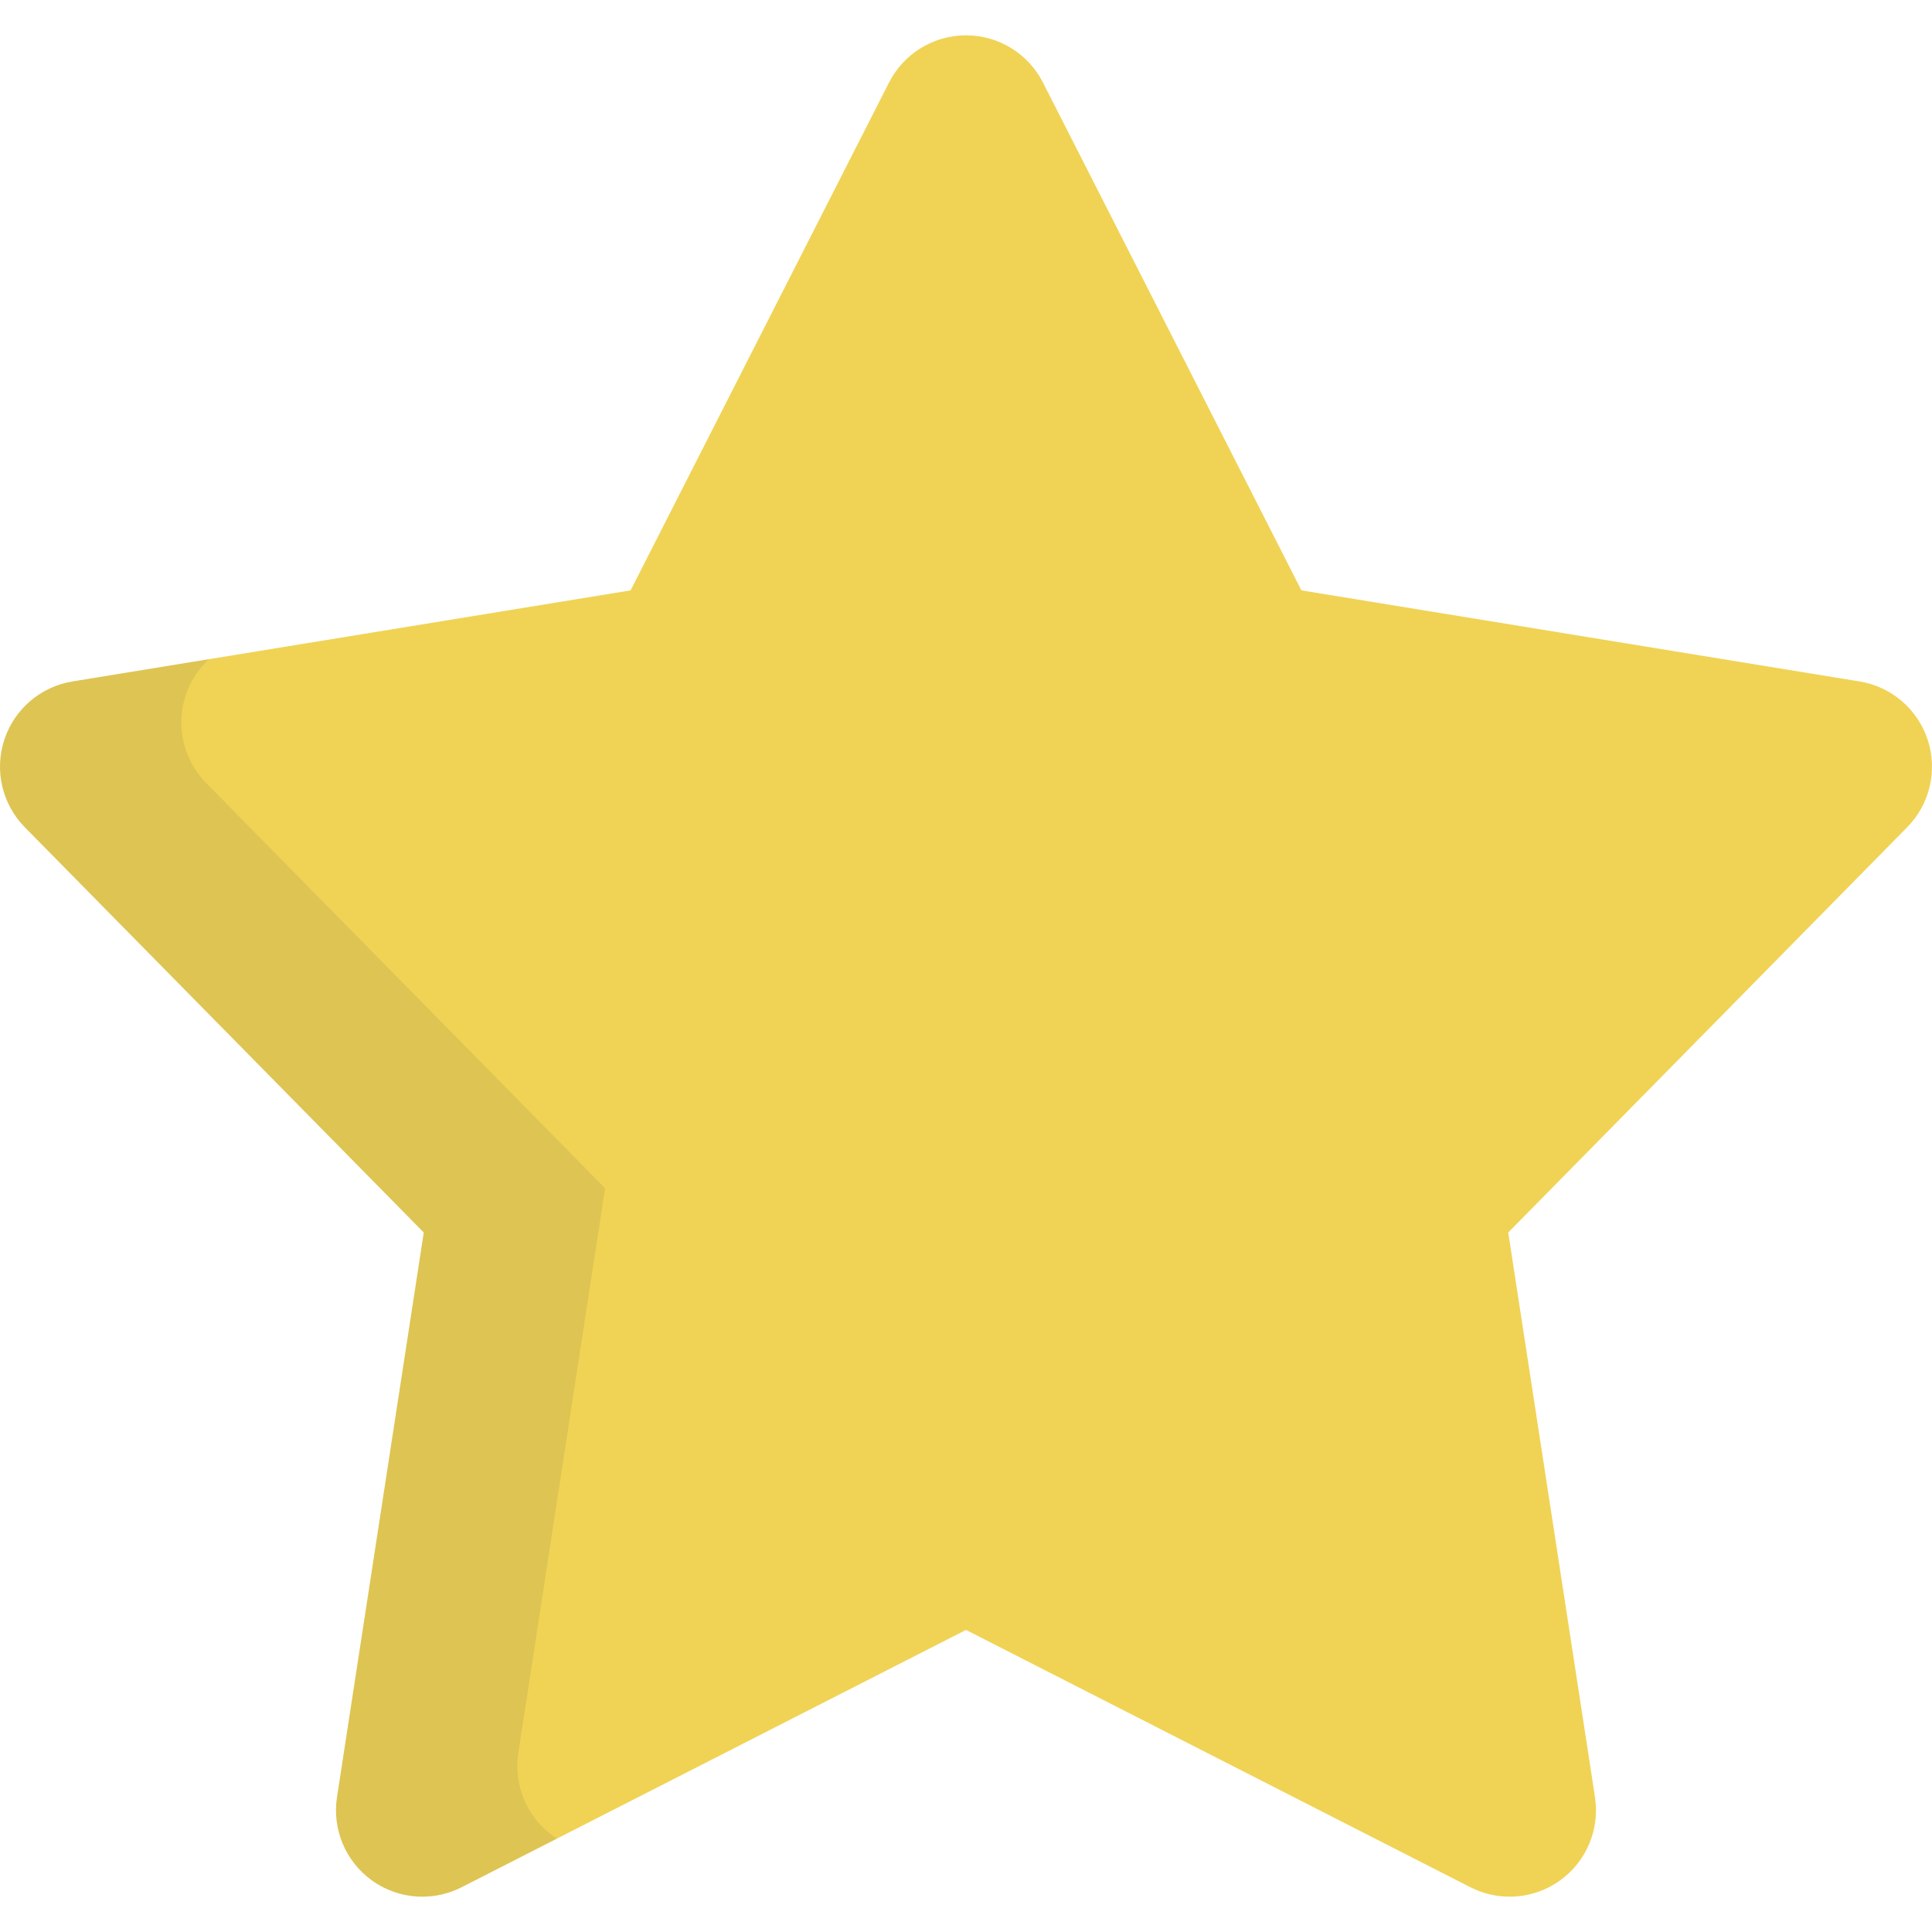
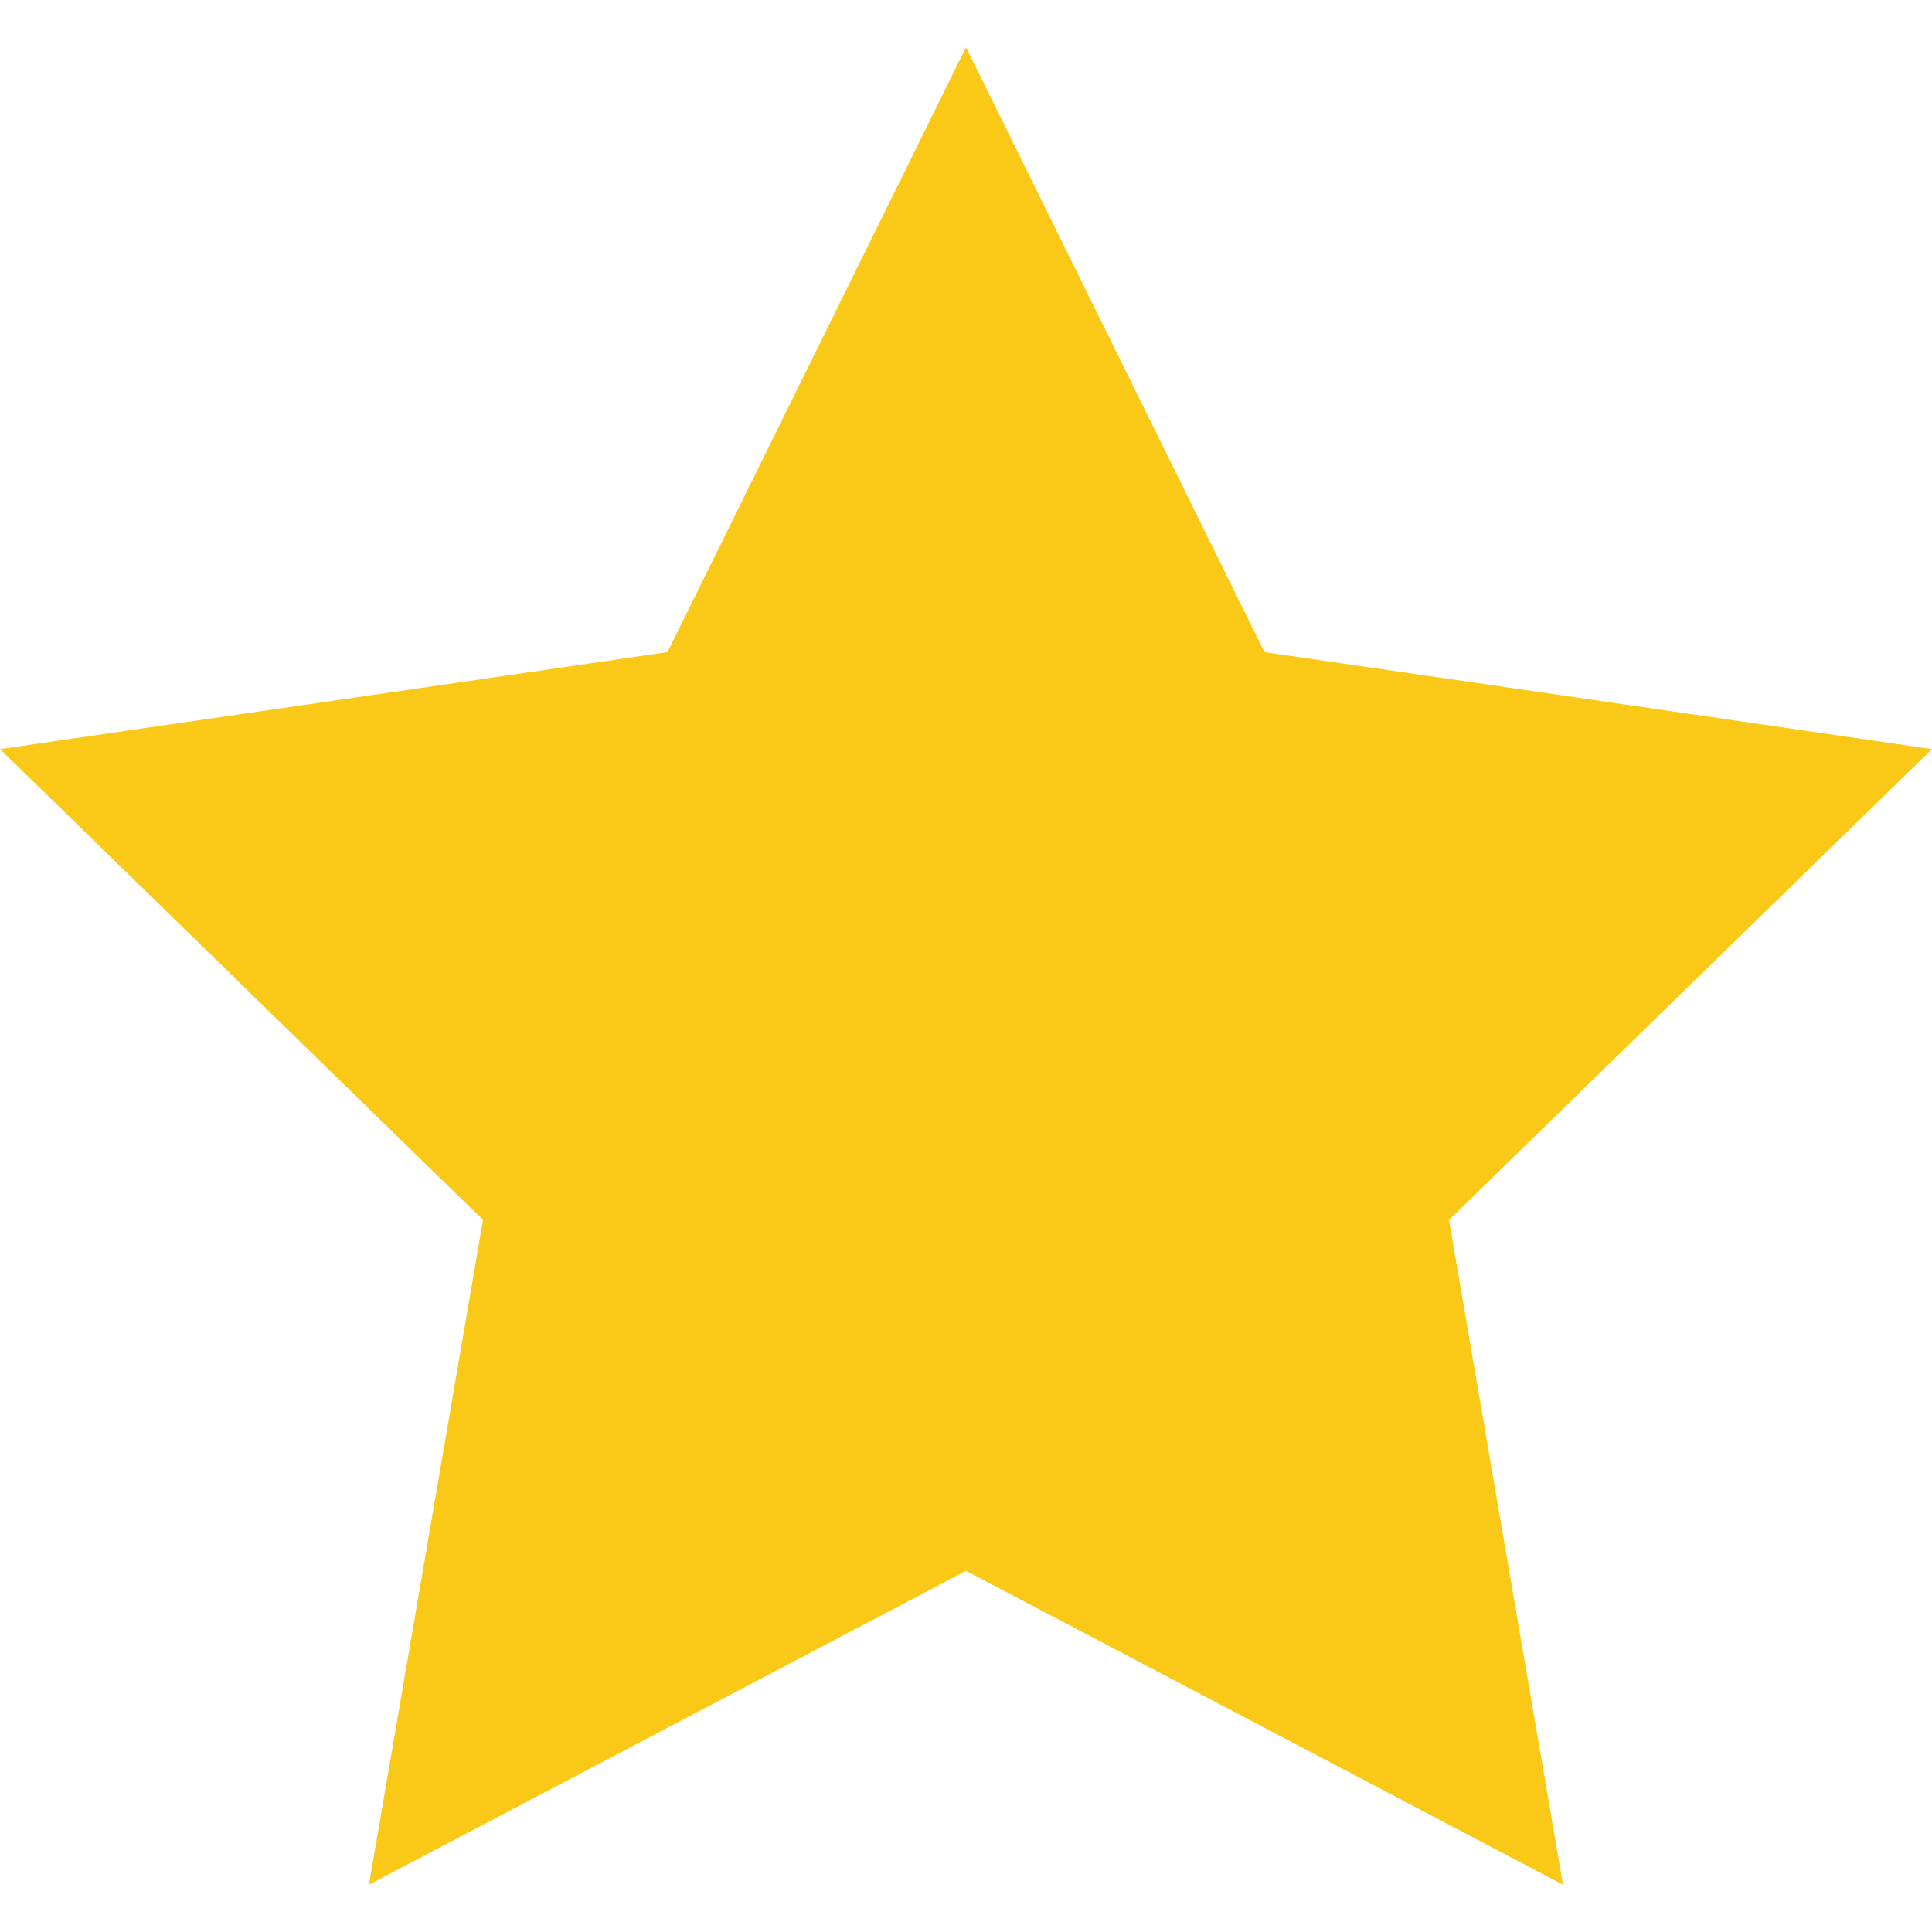
- <svg xmlns="http://www.w3.org/2000/svg" version="1.1" id="Layer_1" x="0px" y="0px" viewBox="0 0 512.002 512.002" style="enable-background:new 0 0 512.002 512.002;" xml:space="preserve">
-   <path style="fill:#F0D355;" d="M400.07,502.64c-3.551,0-7.116-0.825-10.398-2.5L256.001,431.95L122.33,500.14  c-3.283,1.675-6.848,2.5-10.399,2.5c-4.728,0-9.431-1.464-13.408-4.336c-6.961-5.031-10.52-13.537-9.215-22.026l22.995-149.648  L6.579,219.236c-6.002-6.096-8.103-15.031-5.446-23.163c2.656-8.131,9.626-14.103,18.069-15.481l147.912-24.138l68.49-134.585  c3.904-7.675,11.786-12.507,20.397-12.507c8.611,0,16.493,4.833,20.396,12.507l68.49,134.585L492.8,180.592  c8.444,1.378,15.413,7.35,18.07,15.481c2.656,8.132,0.555,17.067-5.447,23.163L399.7,326.628l22.993,149.648  c1.305,8.49-2.254,16.995-9.215,22.026C409.502,501.175,404.798,502.64,400.07,502.64z" />
-   <g style="opacity:0.1;">
-     <path style="fill:#414042;" d="M146.585,486.578c-6.96-5.03-10.52-13.537-9.215-22.026l22.995-149.647L54.643,207.512   c-6.003-6.096-8.103-15.031-5.447-23.163c1.232-3.769,3.397-7.065,6.199-9.663l-36.193,5.906   c-8.444,1.378-15.413,7.35-18.069,15.481c-2.657,8.132-0.556,17.067,5.446,23.163l105.724,107.391L89.307,476.276   c-1.305,8.49,2.254,16.995,9.215,22.026c3.977,2.872,8.68,4.336,13.408,4.336c3.551,0,7.117-0.826,10.399-2.5l25.267-12.89   C147.257,487.03,146.914,486.817,146.585,486.578z" />
-   </g>
+ <svg xmlns="http://www.w3.org/2000/svg" version="1.1" id="Layer_1" x="0px" y="0px" viewBox="0 0 426.667 426.667" style="enable-background:new 0 0 426.667 426.667;" xml:space="preserve">
+   <polygon style="fill:#FAC917;" points="213.333,10.441 279.249,144.017 426.667,165.436 320,269.41 345.173,416.226 213.333,346.91   81.485,416.226 106.667,269.41 0,165.436 147.409,144.017 " />
  <g>
</g>
  <g>
</g>
  <g>
</g>
  <g>
</g>
  <g>
</g>
  <g>
</g>
  <g>
</g>
  <g>
</g>
  <g>
</g>
  <g>
</g>
  <g>
</g>
  <g>
</g>
  <g>
</g>
  <g>
</g>
  <g>
</g>
</svg>
